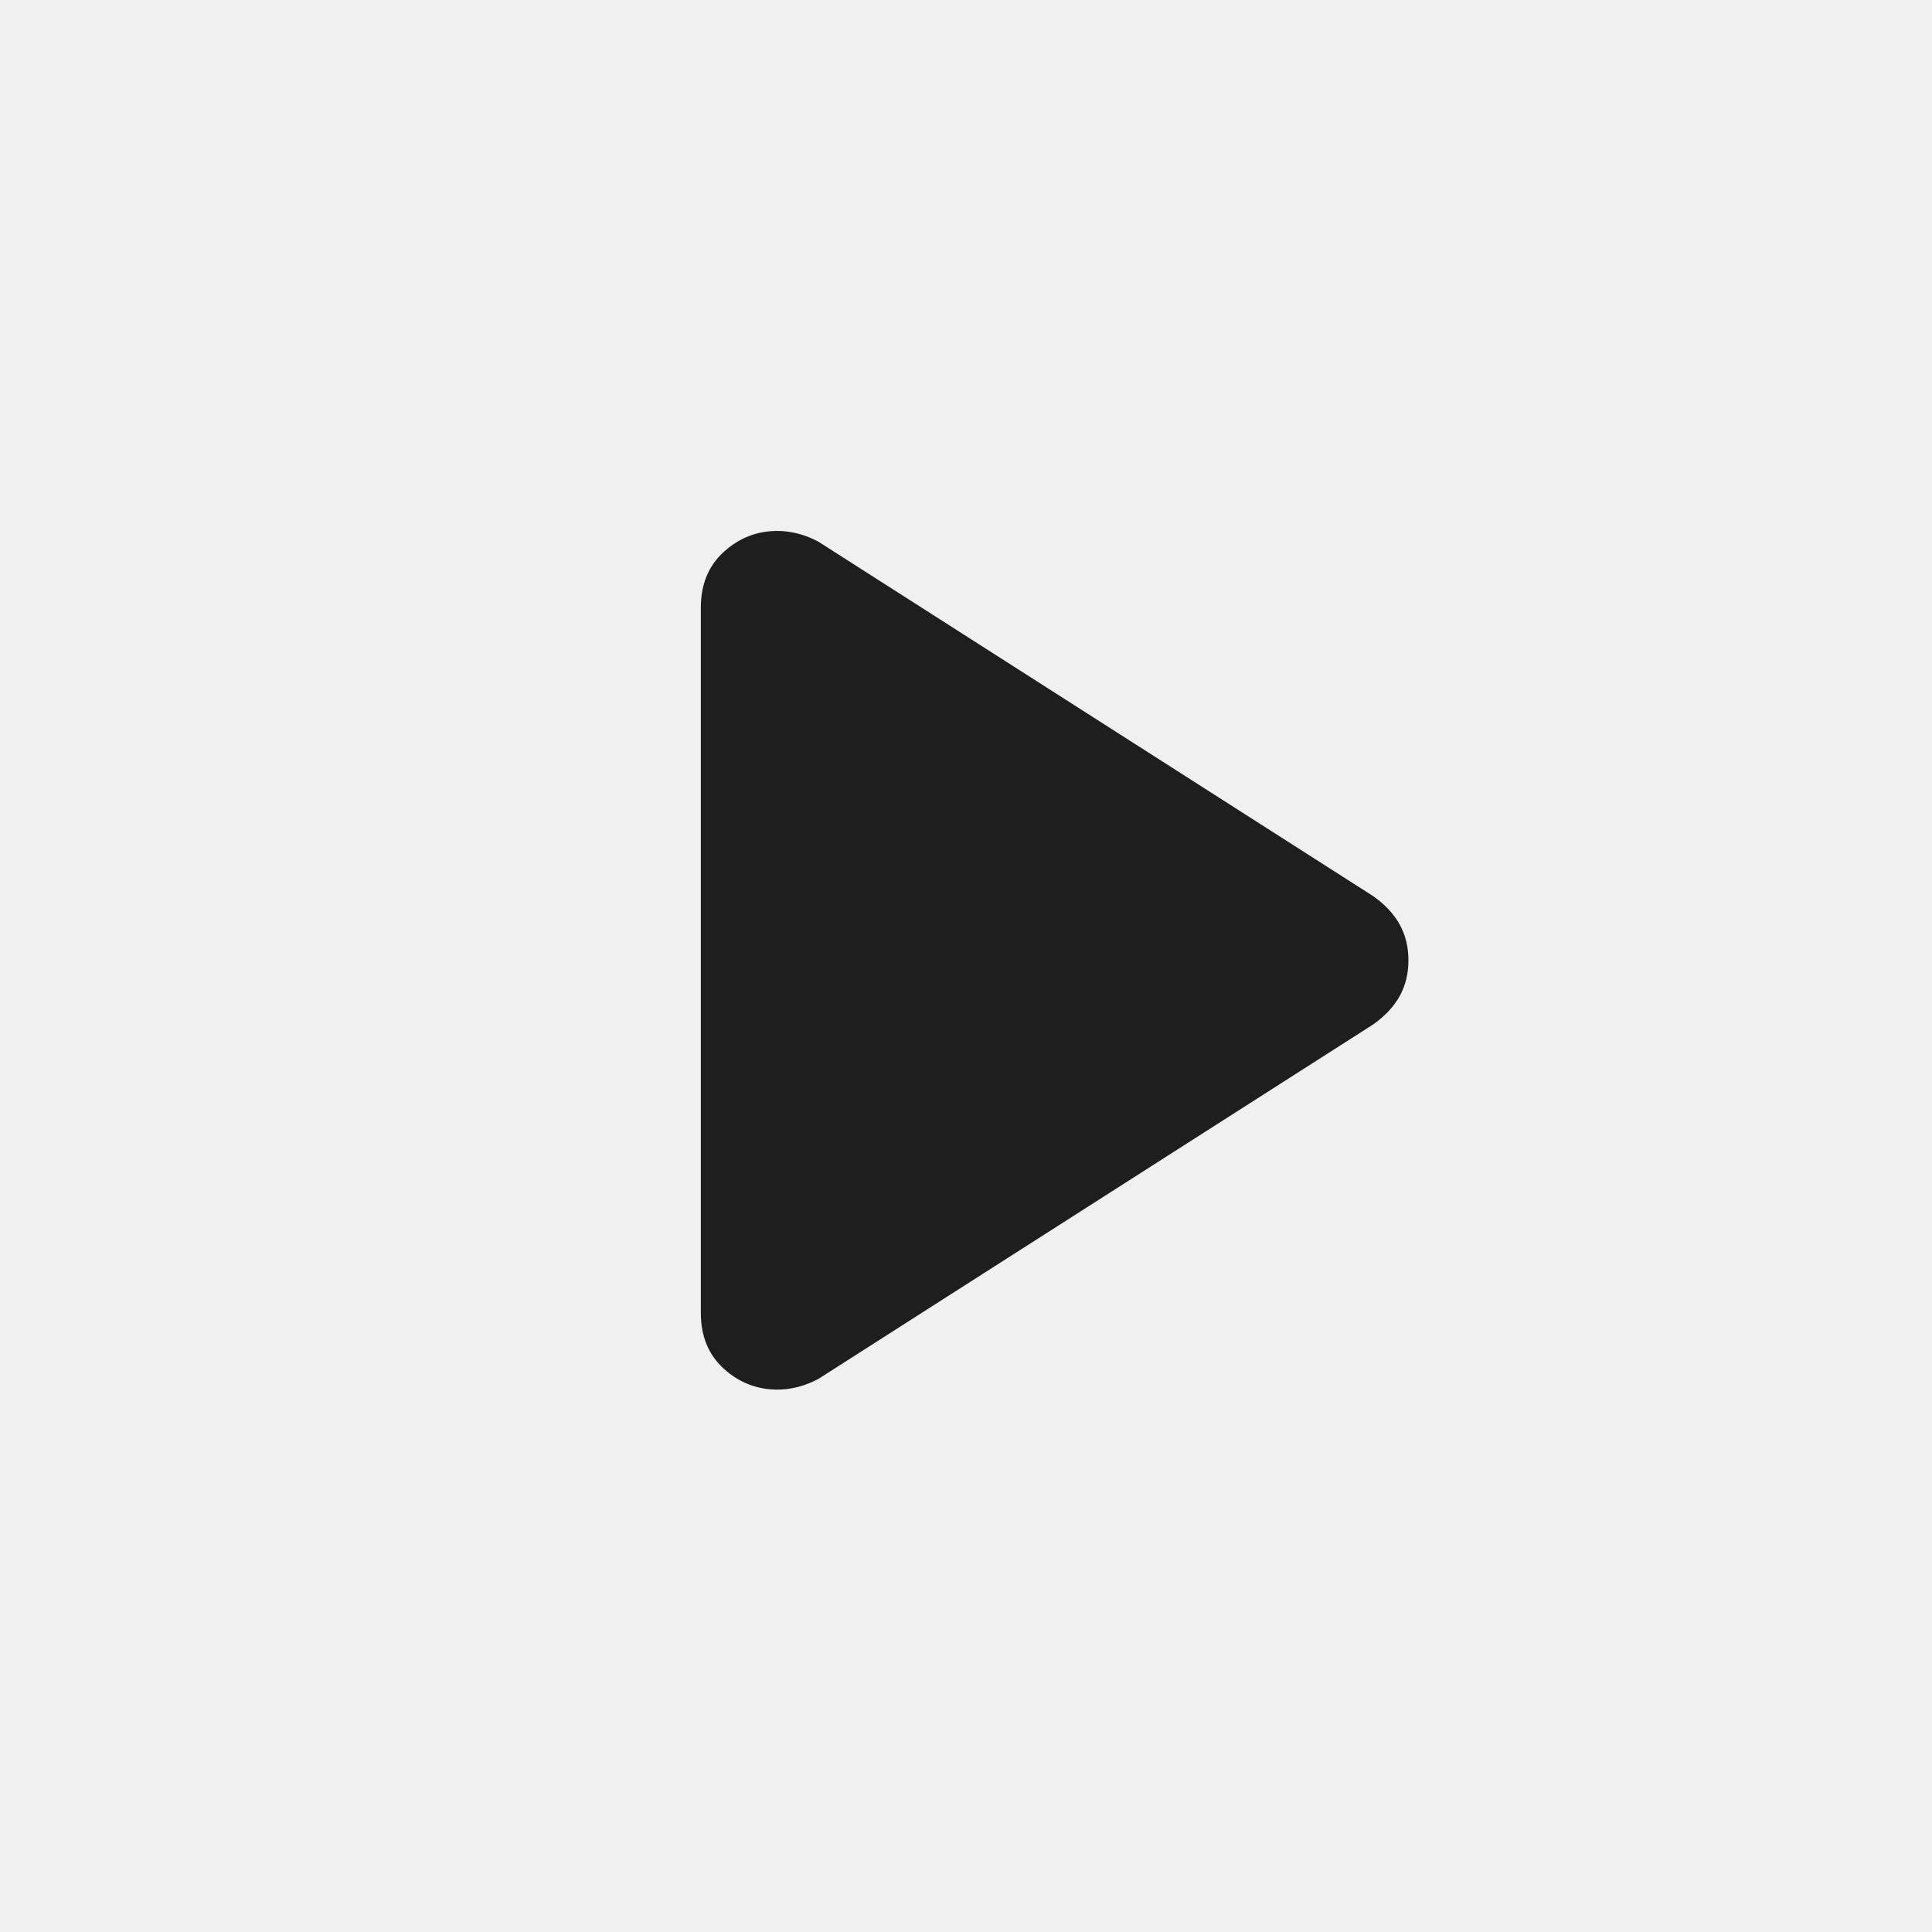
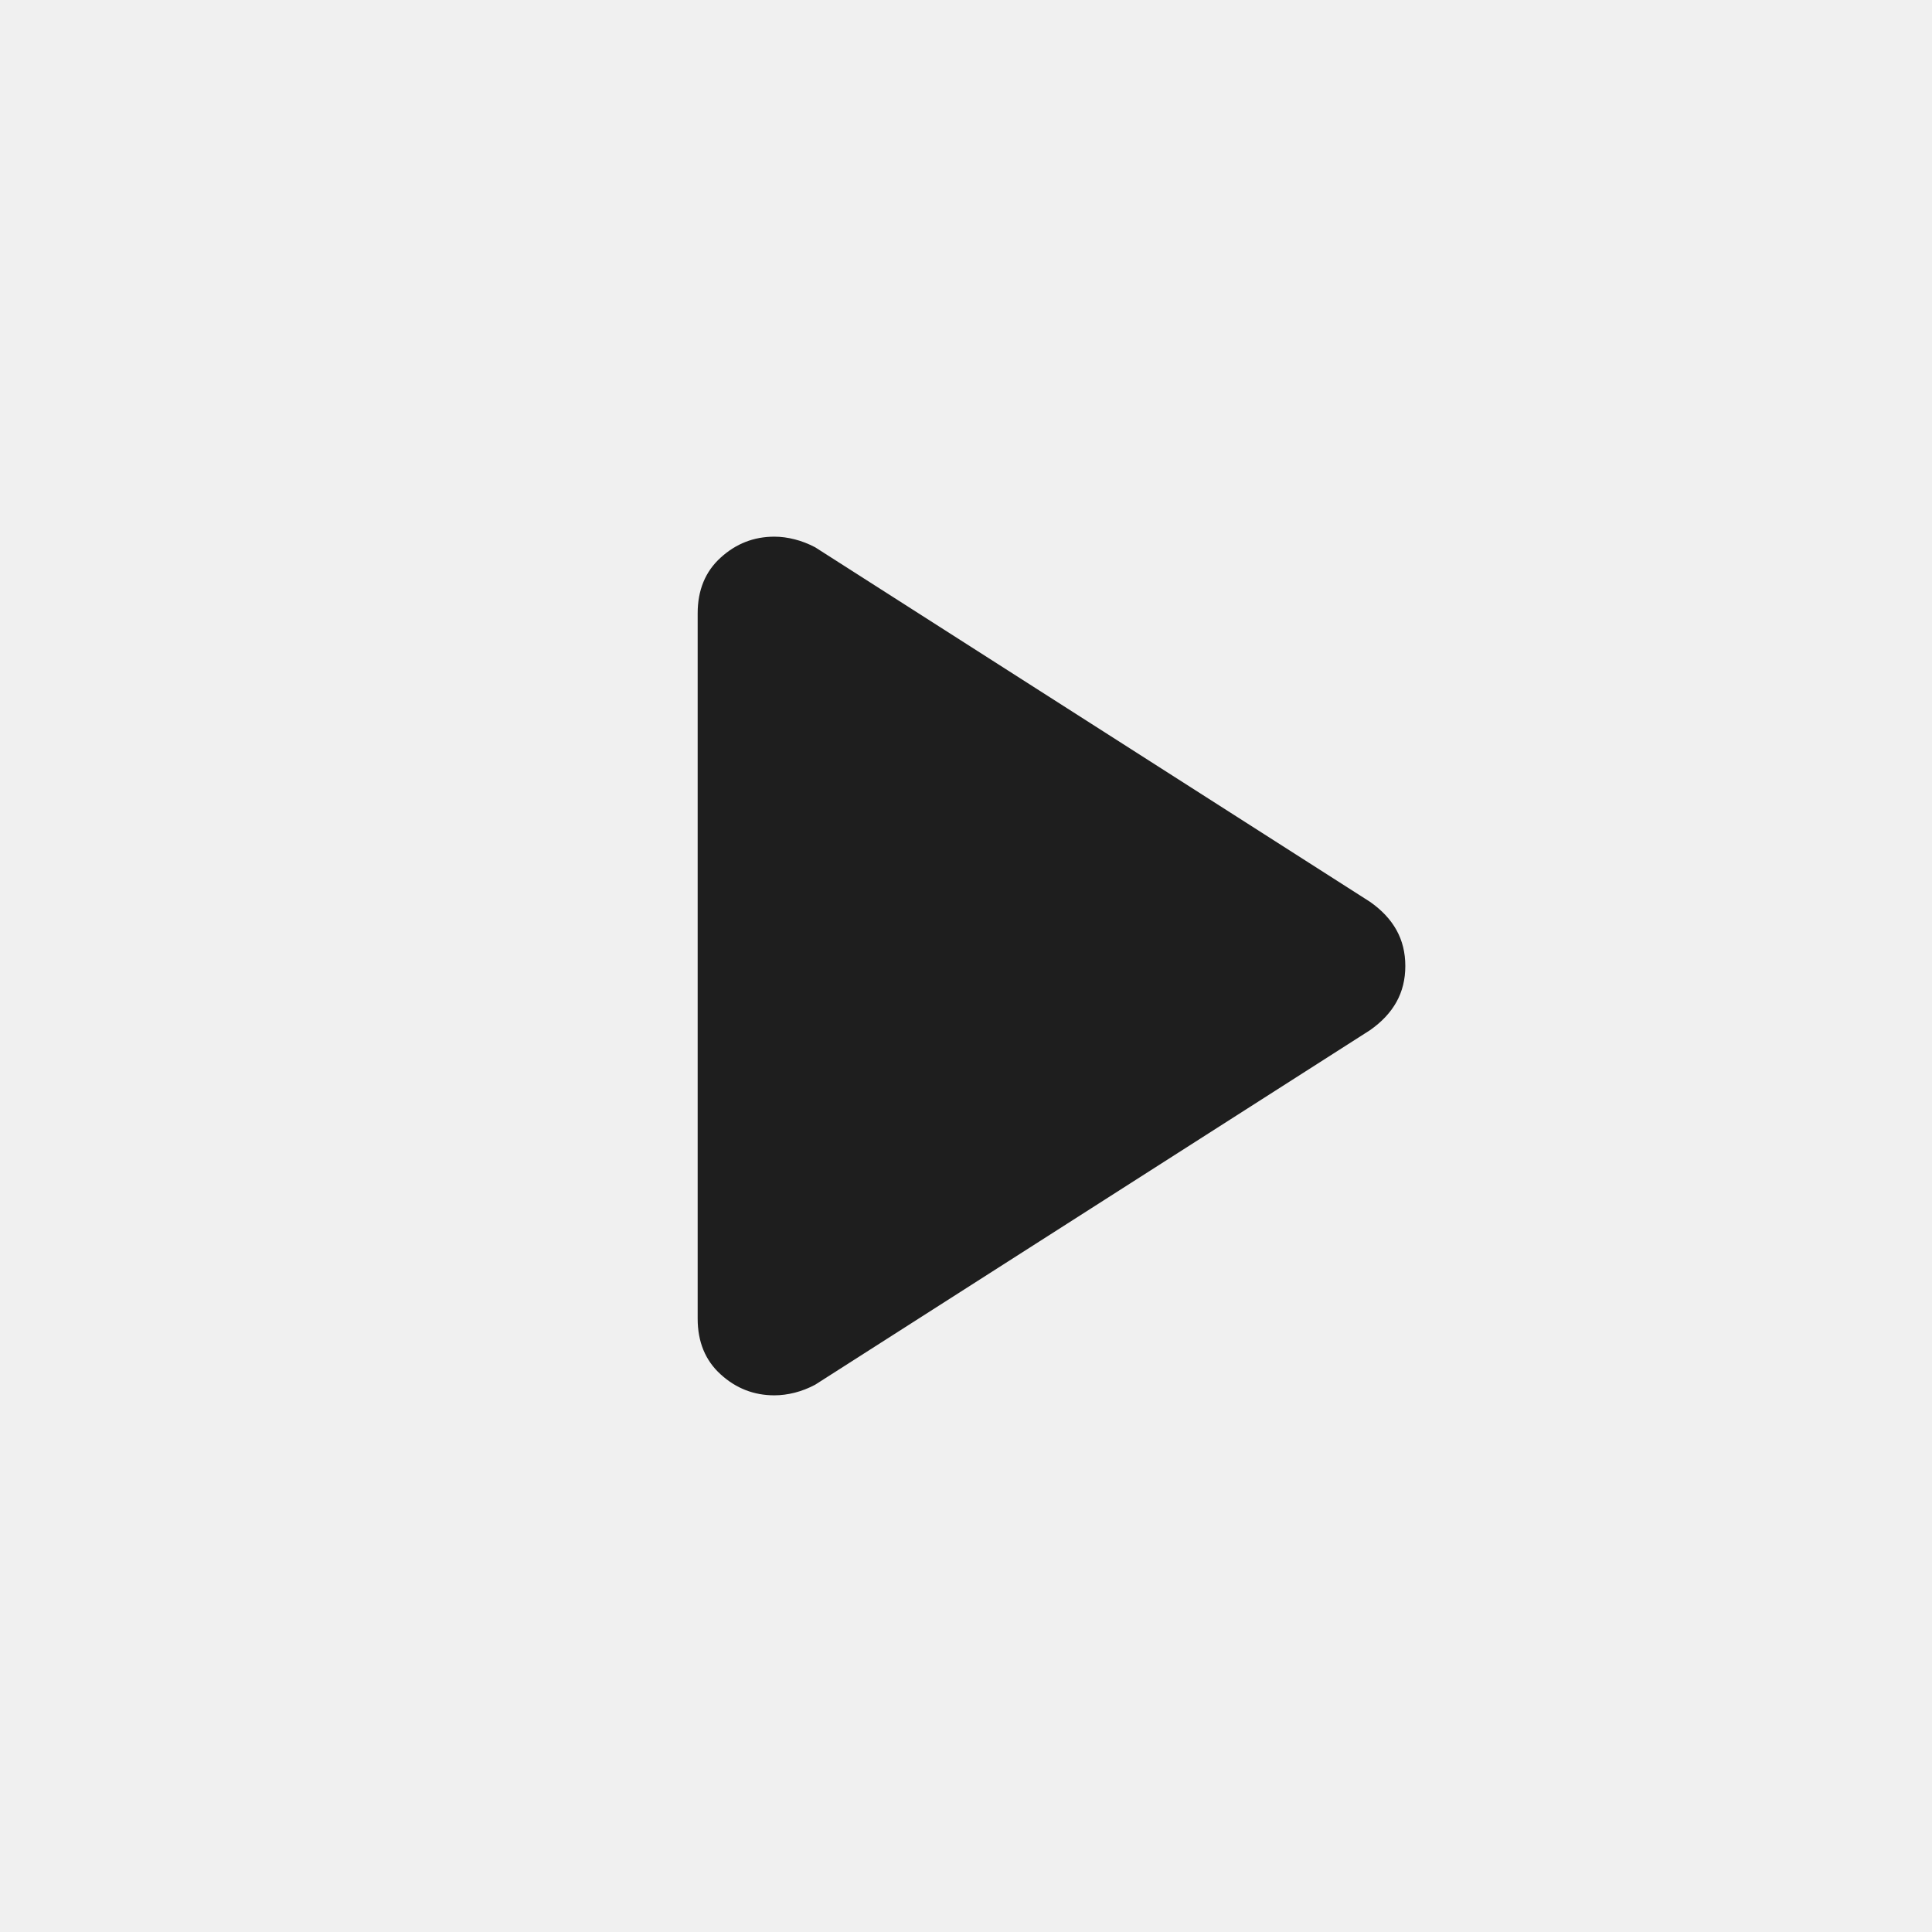
<svg xmlns="http://www.w3.org/2000/svg" width="36" height="36" viewBox="0 0 36 36" fill="none">
-   <mask id="mask0_1689_5757" style="mask-type:alpha" maskUnits="userSpaceOnUse" x="0" y="0" width="36" height="36">
-     <rect width="36" height="36" fill="#FFFFFF" />
-   </mask>
-   <g mask="url(#mask0_1689_5757)">
-     <path d="M13.059 24.464V11.323C13.059 10.889 13.201 10.543 13.487 10.283C13.773 10.023 14.107 9.893 14.488 9.893C14.613 9.893 14.739 9.91 14.867 9.943C14.995 9.976 15.122 10.025 15.246 10.091L25.584 16.696C25.804 16.85 25.969 17.026 26.079 17.223C26.189 17.421 26.244 17.644 26.244 17.893C26.244 18.143 26.189 18.366 26.079 18.564C25.969 18.761 25.804 18.937 25.584 19.091L15.246 25.696C15.122 25.762 14.995 25.811 14.867 25.844C14.739 25.877 14.613 25.893 14.488 25.893C14.107 25.893 13.773 25.764 13.487 25.504C13.201 25.244 13.059 24.898 13.059 24.464Z" fill="#1E1E1E" />
-   </g>
+   <path d="M13 24.571V11.429C13 10.996 13.143 10.649 13.429 10.39C13.714 10.13 14.048 10 14.429 10C14.554 10 14.68 10.017 14.808 10.05C14.937 10.082 15.063 10.132 15.188 10.197L25.525 16.802C25.746 16.956 25.911 17.132 26.021 17.33C26.131 17.527 26.186 17.75 26.186 18C26.186 18.25 26.131 18.473 26.021 18.67C25.911 18.868 25.746 19.044 25.525 19.198L15.188 25.803C15.063 25.869 14.937 25.918 14.808 25.951C14.68 25.983 14.554 26 14.429 26C14.048 26 13.714 25.87 13.429 25.61C13.143 25.351 13 25.004 13 24.571Z" fill="#1E1E1E" />
</svg>
